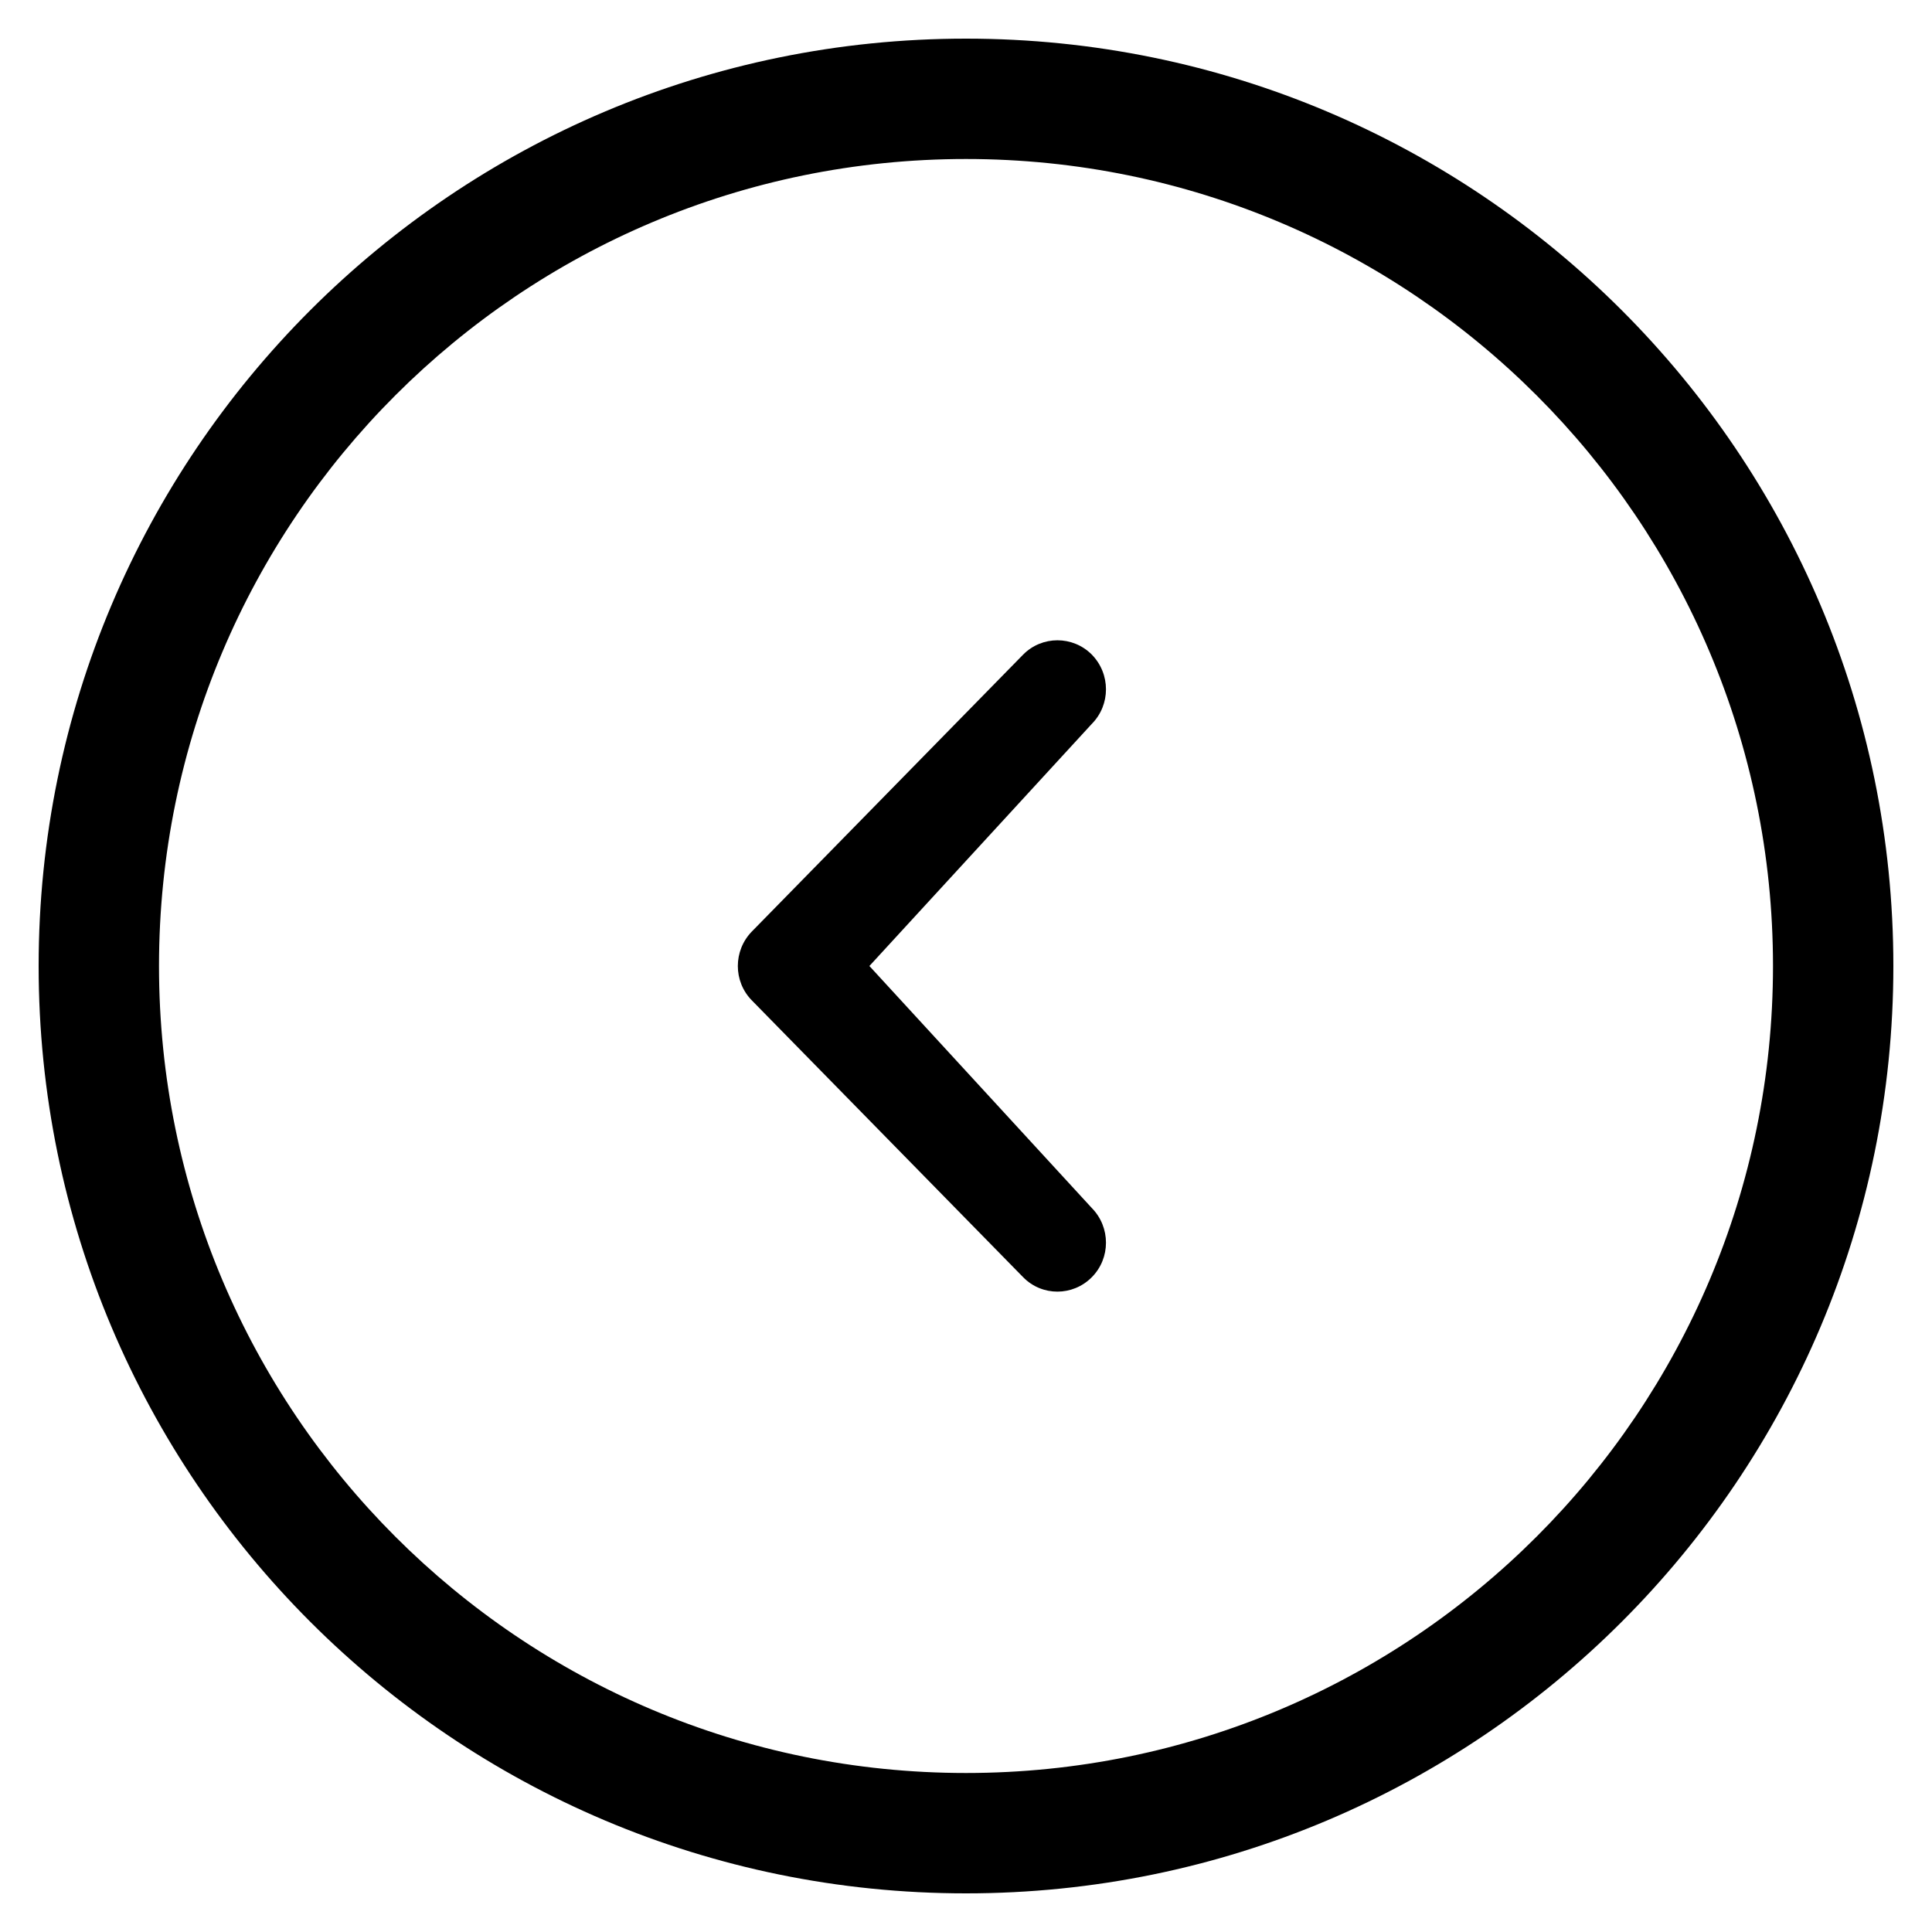
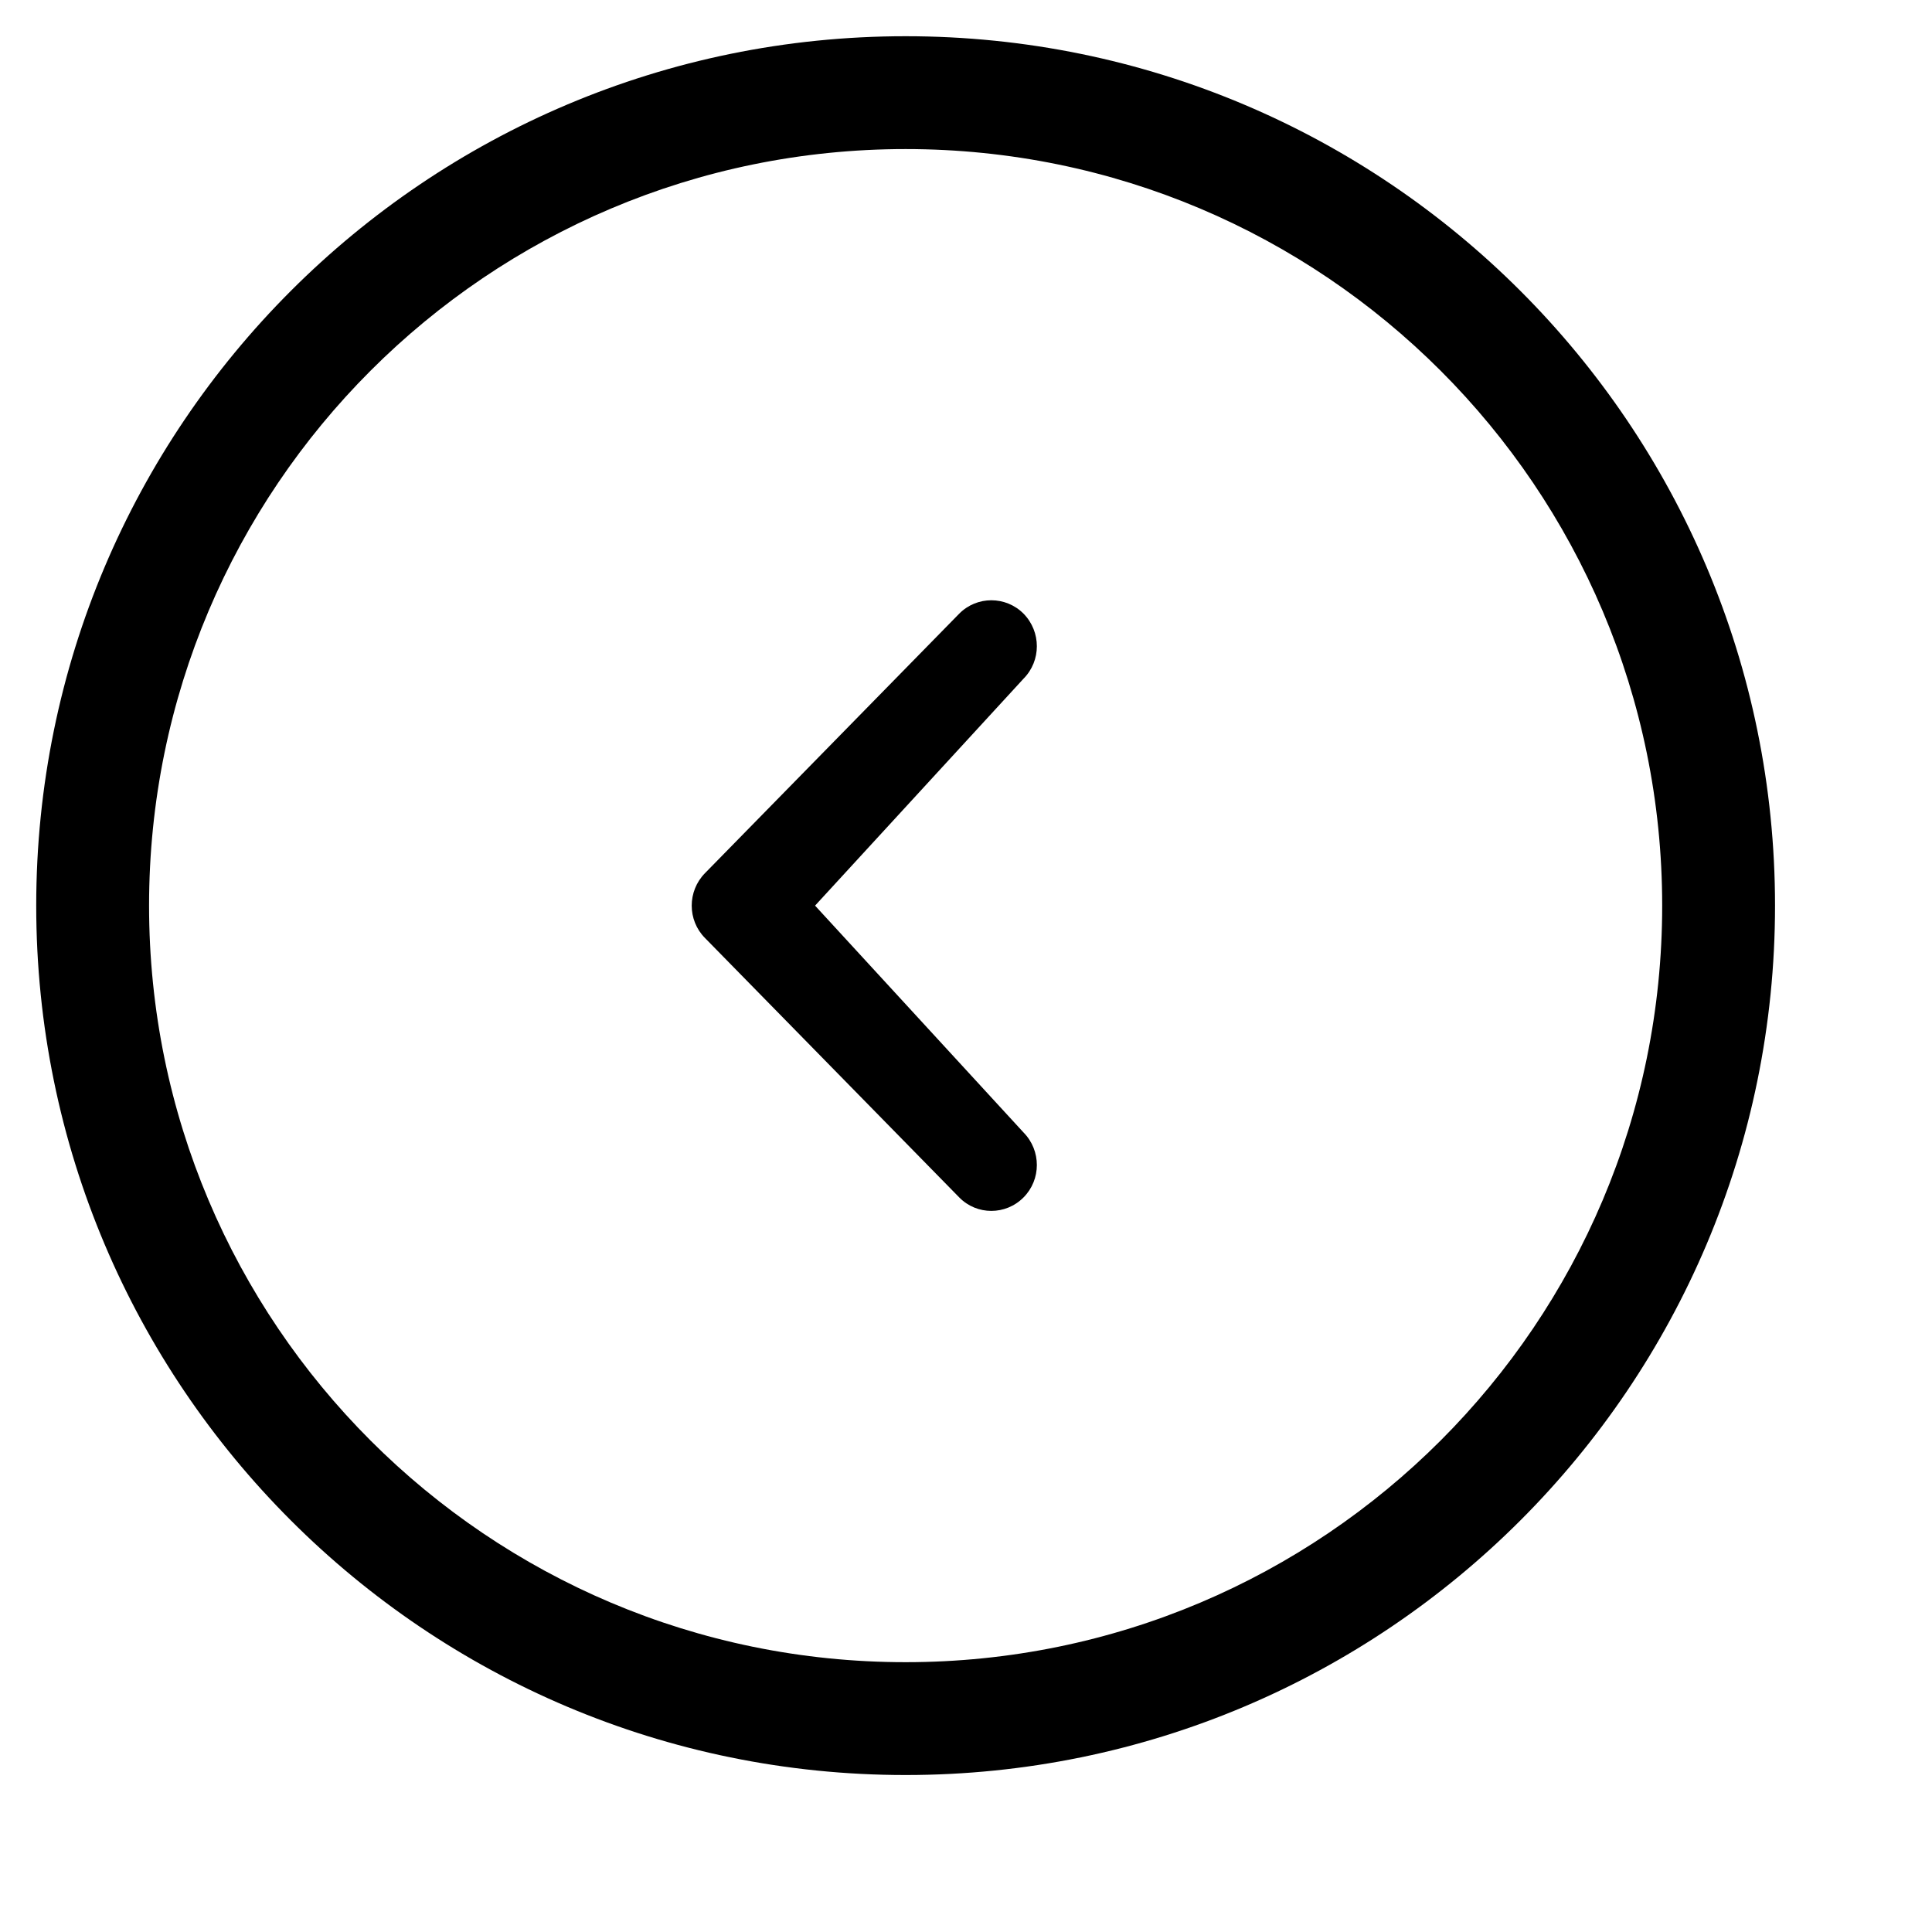
- <svg xmlns="http://www.w3.org/2000/svg" version="1.1" id="Chevron_circled_left" x="0px" y="0px" viewBox="0 0 20 20" enable-background="new 0 0 20 20" xml:space="preserve">
-   <path d="M11.302,6.776c-0.196-0.197-0.515-0.197-0.71,0L7.785,9.641c-0.196,0.199-0.196,0.52,0,0.717l2.807,2.864  c0.195,0.199,0.514,0.198,0.71,0c0.196-0.197,0.196-0.518,0-0.717L9,10l2.302-2.506C11.498,7.296,11.498,6.976,11.302,6.776z   M10,0.4c-5.302,0-9.6,4.298-9.6,9.6c0,5.303,4.298,9.6,9.6,9.6s9.6-4.297,9.6-9.6C19.6,4.698,15.302,0.4,10,0.4z M10,18.354  c-4.615,0-8.354-3.74-8.354-8.354c0-4.614,3.739-8.354,8.354-8.354c4.613,0,8.354,3.74,8.354,8.354  C18.354,14.614,14.613,18.354,10,18.354z" />
+ <svg xmlns="http://www.w3.org/2000/svg" version="1.1" id="Chevron_circled_left" x="0px" y="0px" viewBox="0 0 512 512" enable-background="new 0 0 512 512" xml:space="preserve">
+   <g transform="matrix(24 0 0 24 0 0)">
+     <path d="M11.302,6.776c-0.196-0.197-0.515-0.197-0.71,0L7.785,9.641c-0.196,0.199-0.196,0.52,0,0.717l2.807,2.864  c0.195,0.199,0.514,0.198,0.71,0c0.196-0.197,0.196-0.518,0-0.717L9,10l2.302-2.506C11.498,7.296,11.498,6.976,11.302,6.776z   M10,0.4c-5.302,0-9.6,4.298-9.6,9.6c0,5.303,4.298,9.6,9.6,9.6s9.6-4.297,9.6-9.6C19.6,4.698,15.302,0.4,10,0.4z M10,18.354  c-4.615,0-8.354-3.74-8.354-8.354c0-4.614,3.739-8.354,8.354-8.354c4.613,0,8.354,3.74,8.354,8.354  C18.354,14.614,14.613,18.354,10,18.354z" />
+   </g>
</svg>
